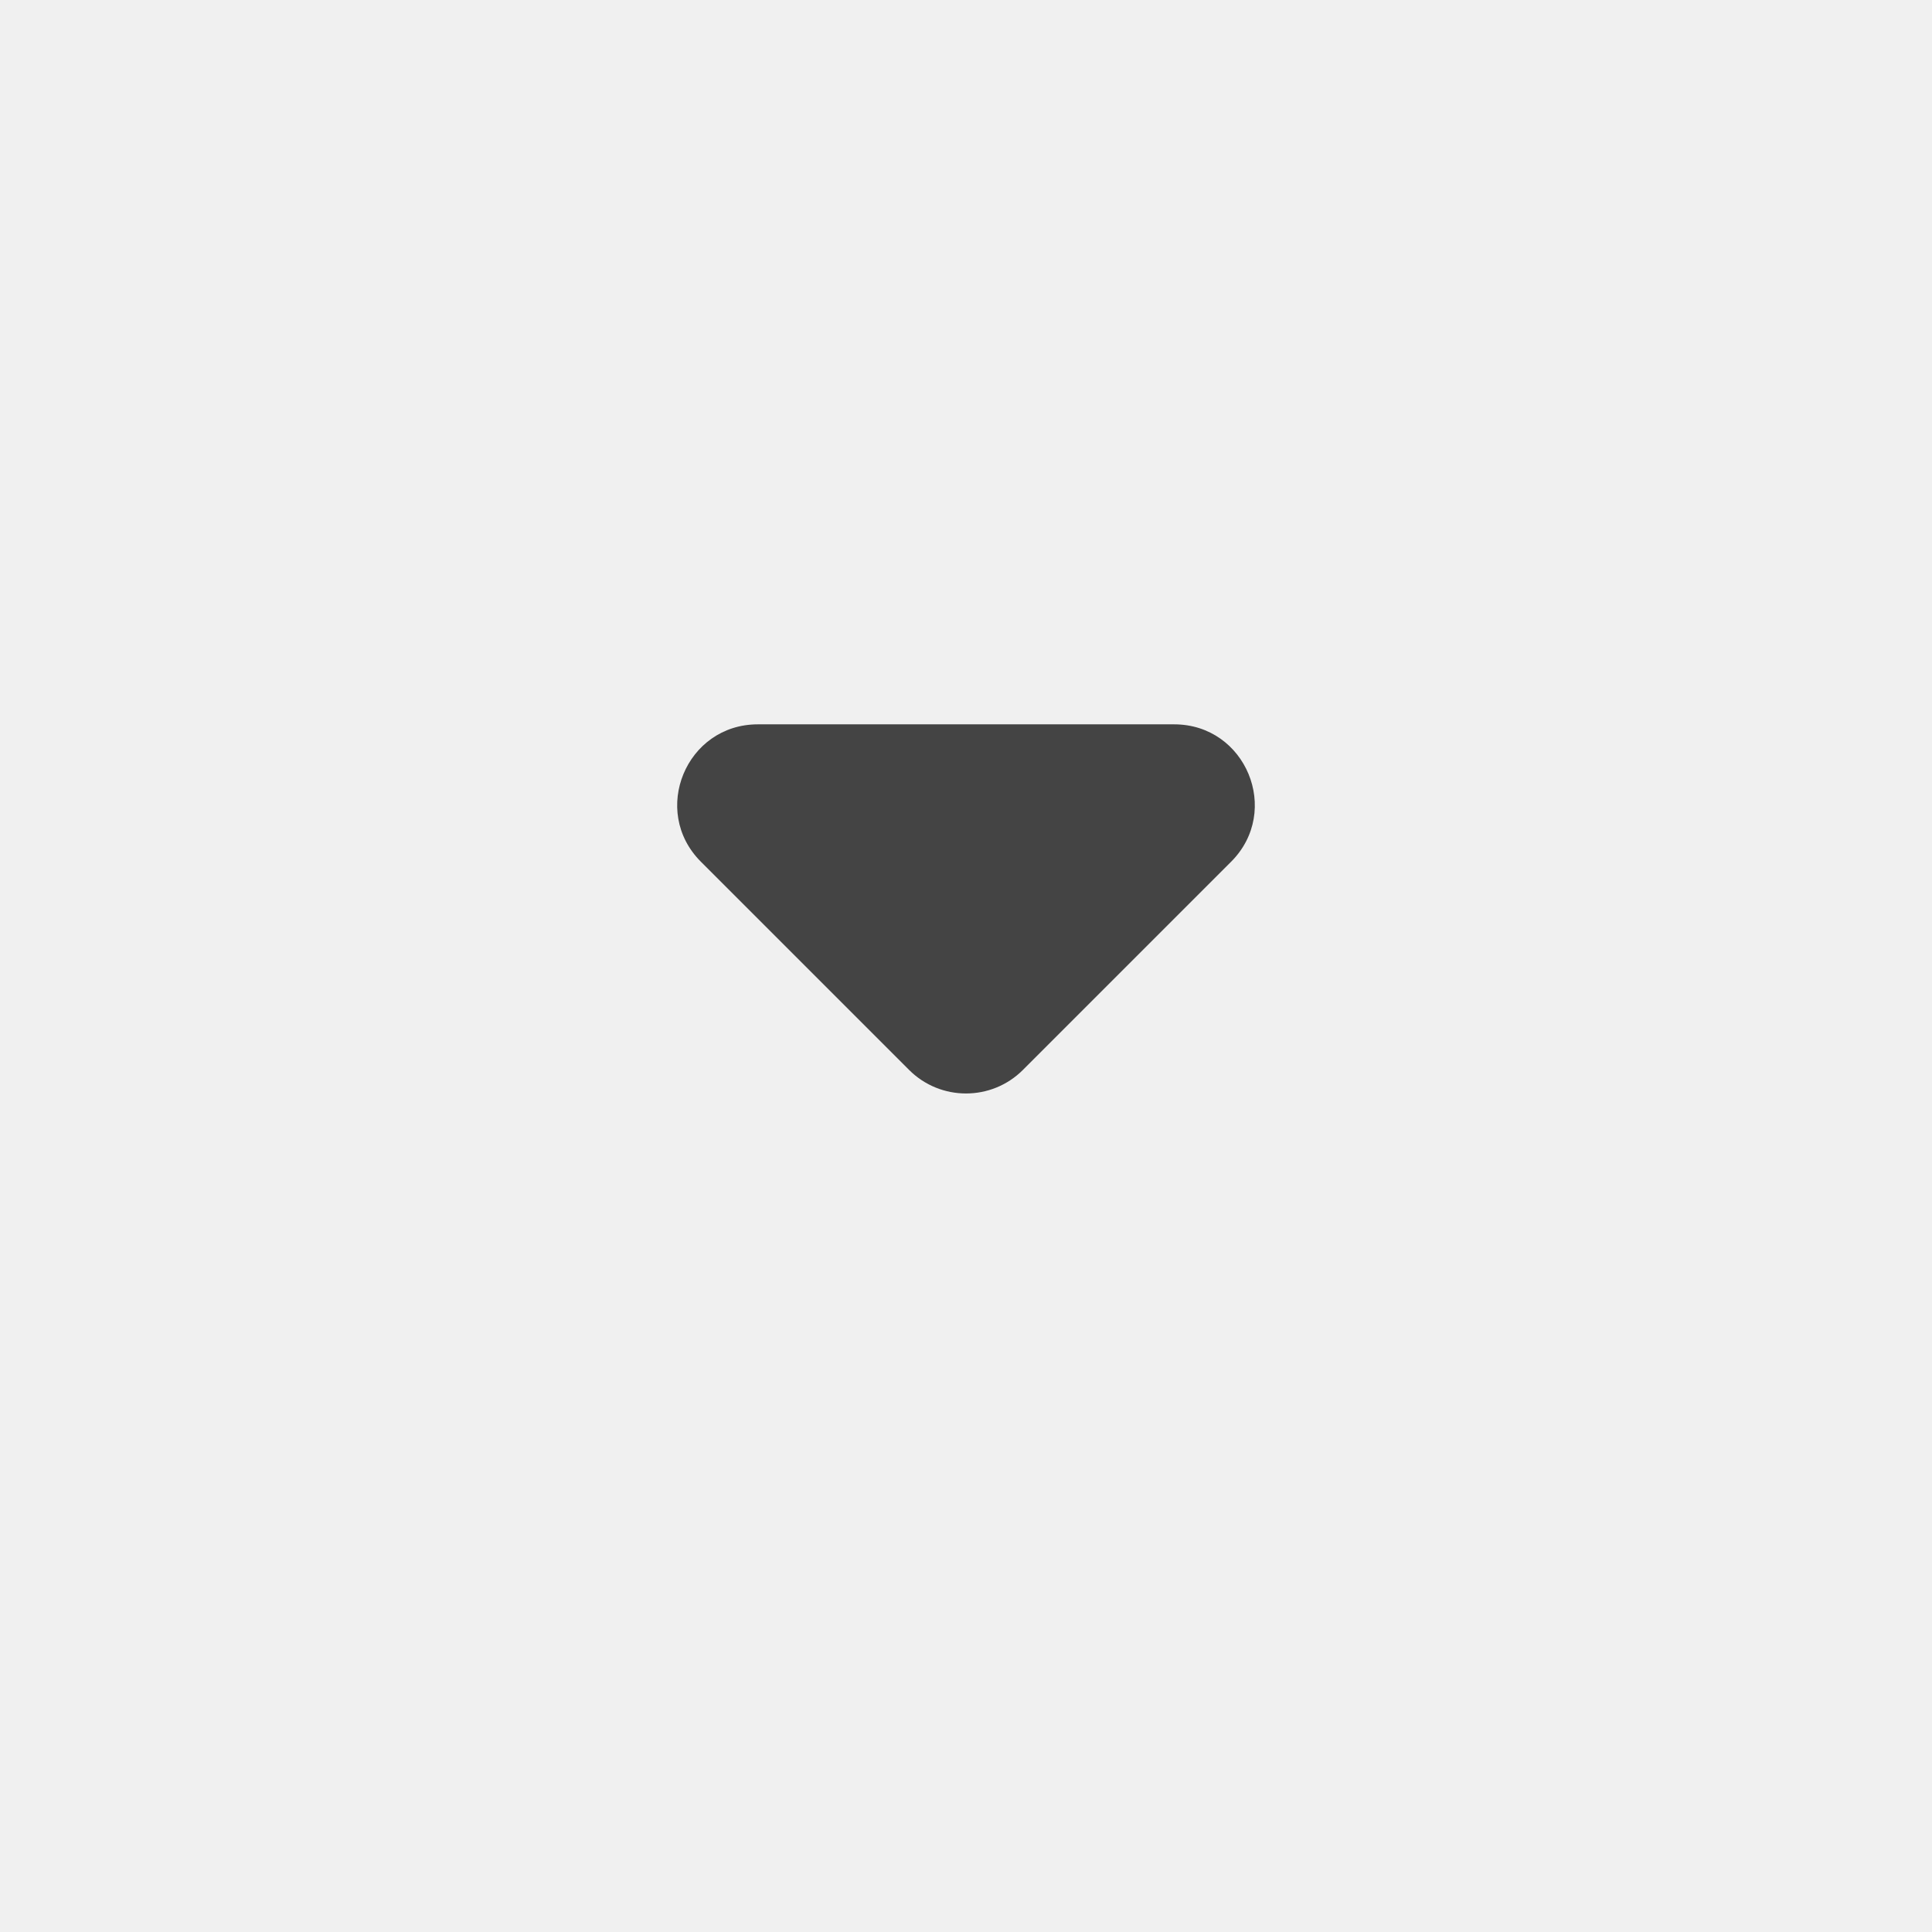
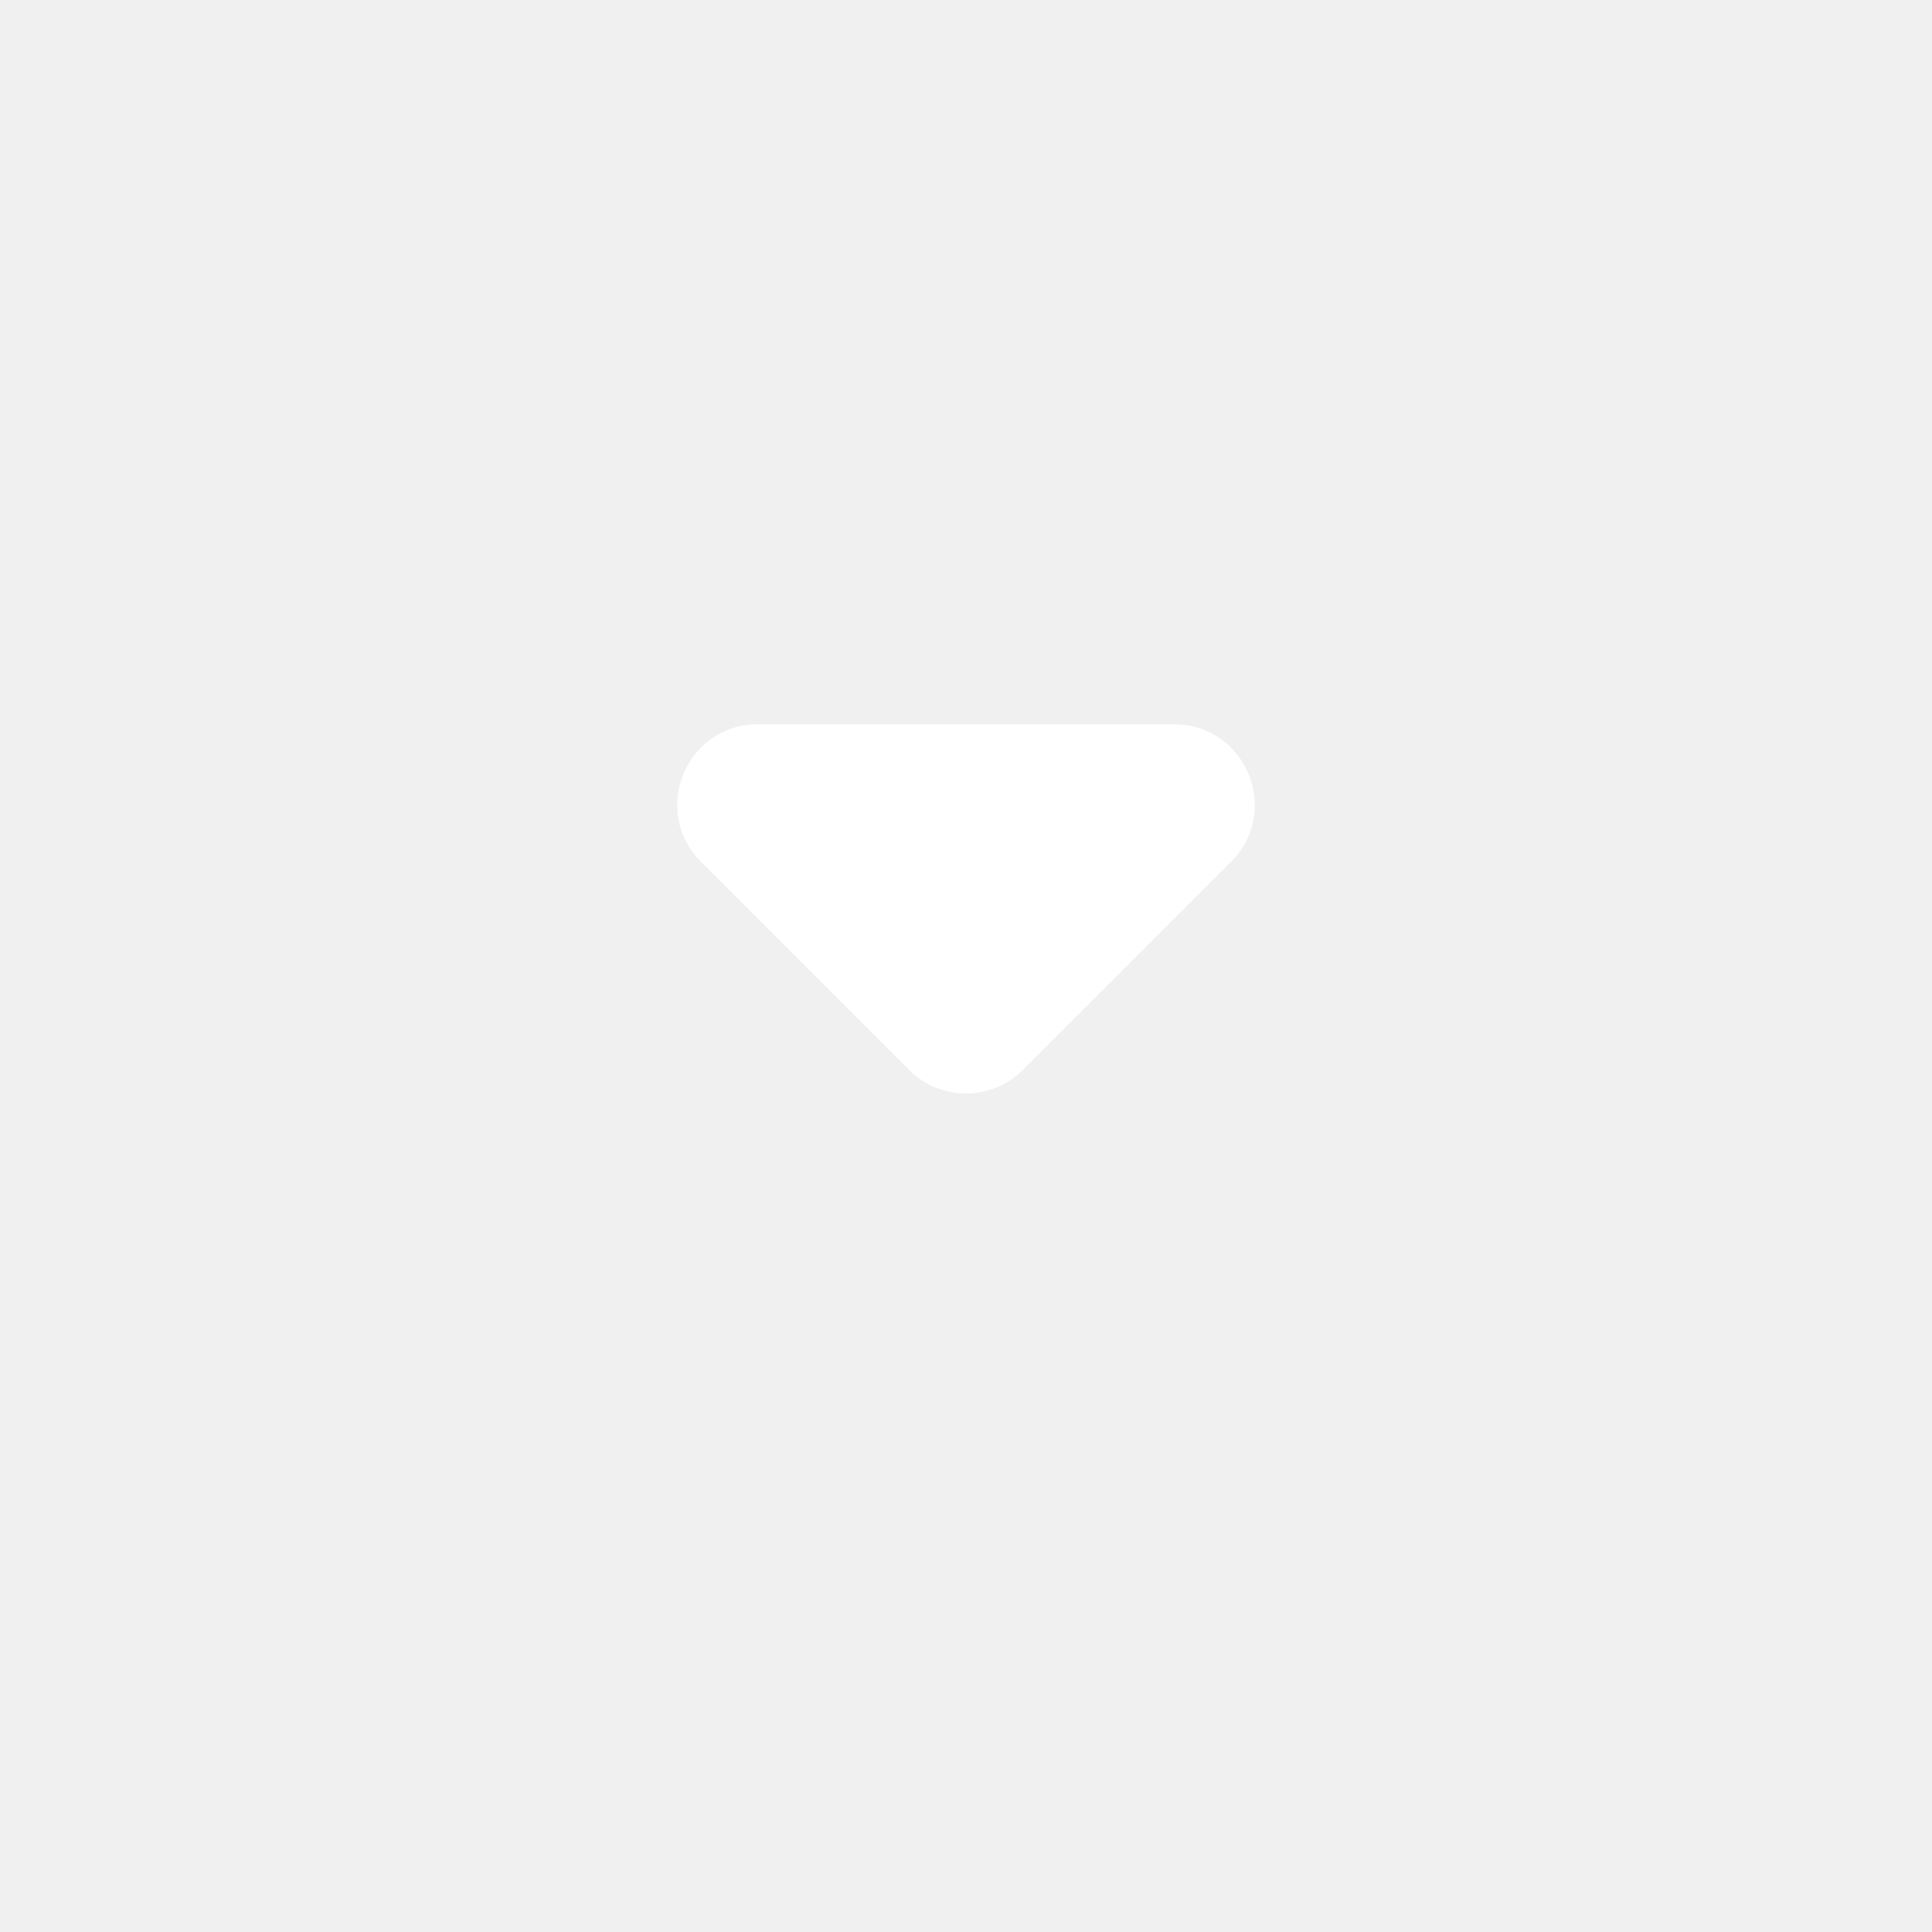
<svg xmlns="http://www.w3.org/2000/svg" width="24" height="24" viewBox="0 0 24 24" fill="none">
-   <path d="M9.414 8.998C8.523 8.998 8.077 10.075 8.707 10.705L11.293 13.291C11.683 13.681 12.317 13.681 12.707 13.291L15.293 10.705C15.923 10.075 15.477 8.998 14.586 8.998H9.414Z" fill="#444444" />
+   <path d="M9.414 8.998C8.523 8.998 8.077 10.075 8.707 10.705L11.293 13.291C11.683 13.681 12.317 13.681 12.707 13.291L15.293 10.705C15.923 10.075 15.477 8.998 14.586 8.998H9.414Z" fill="#ffffff" />
</svg>
